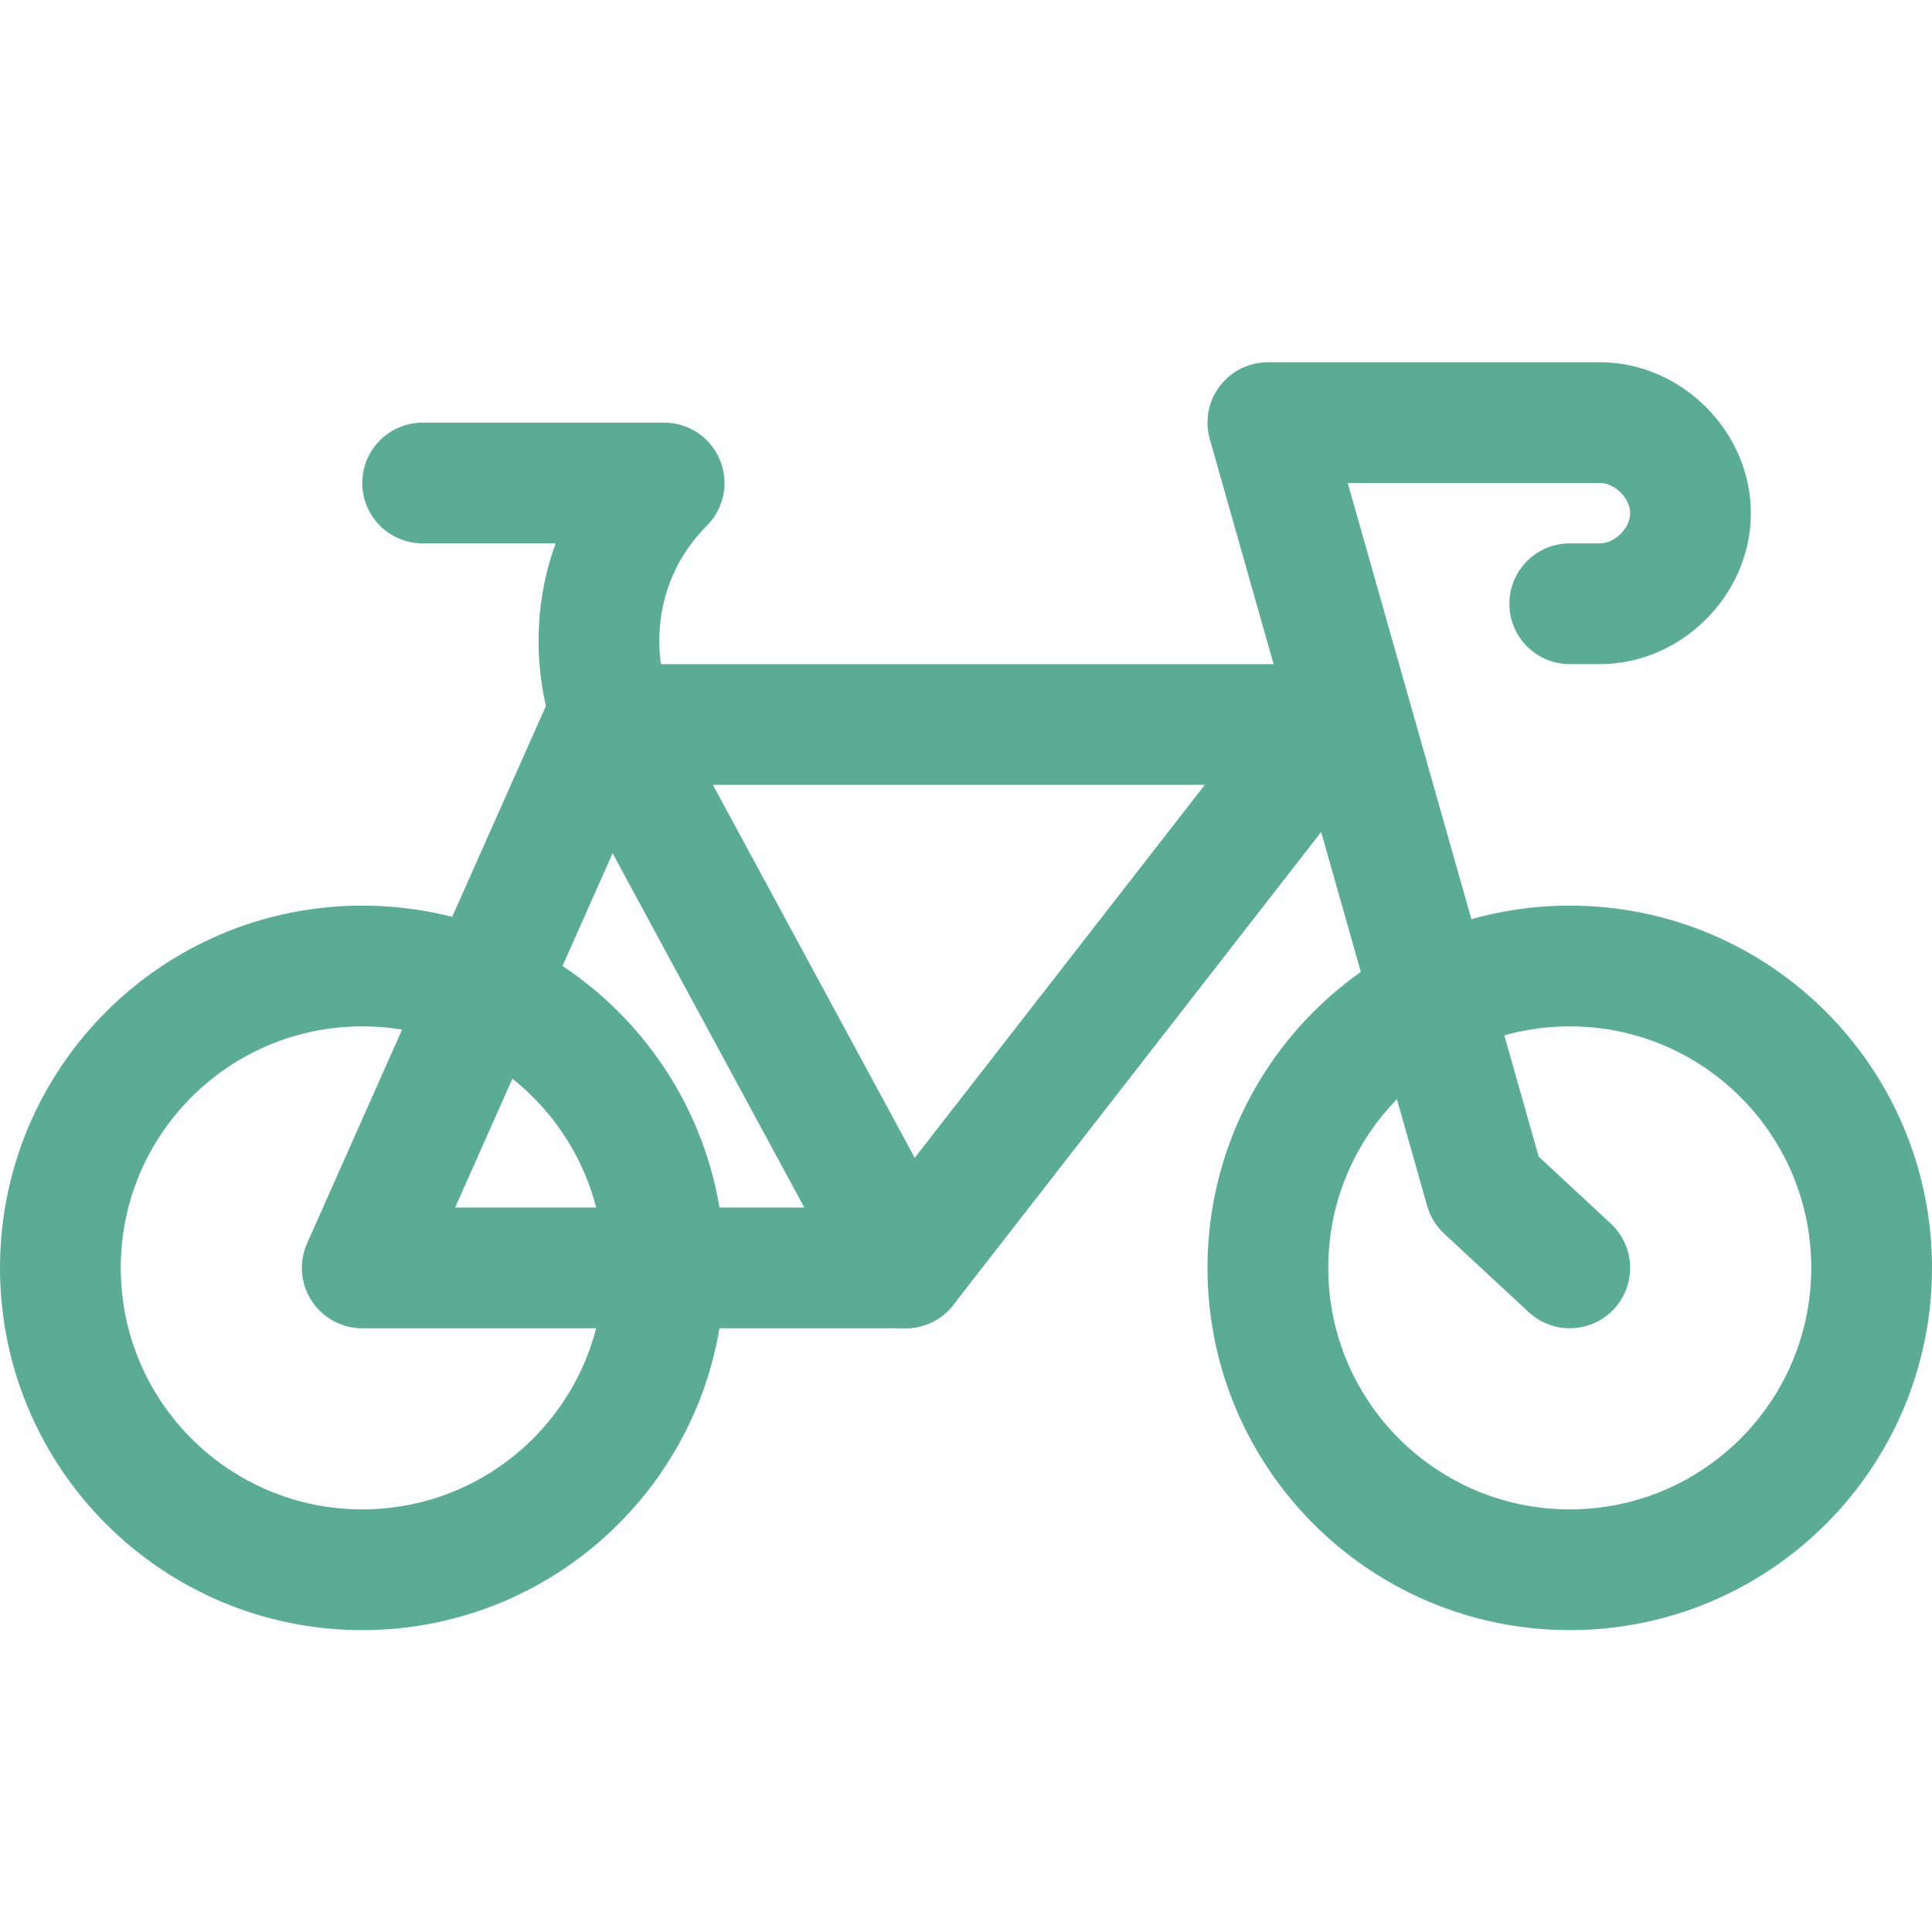
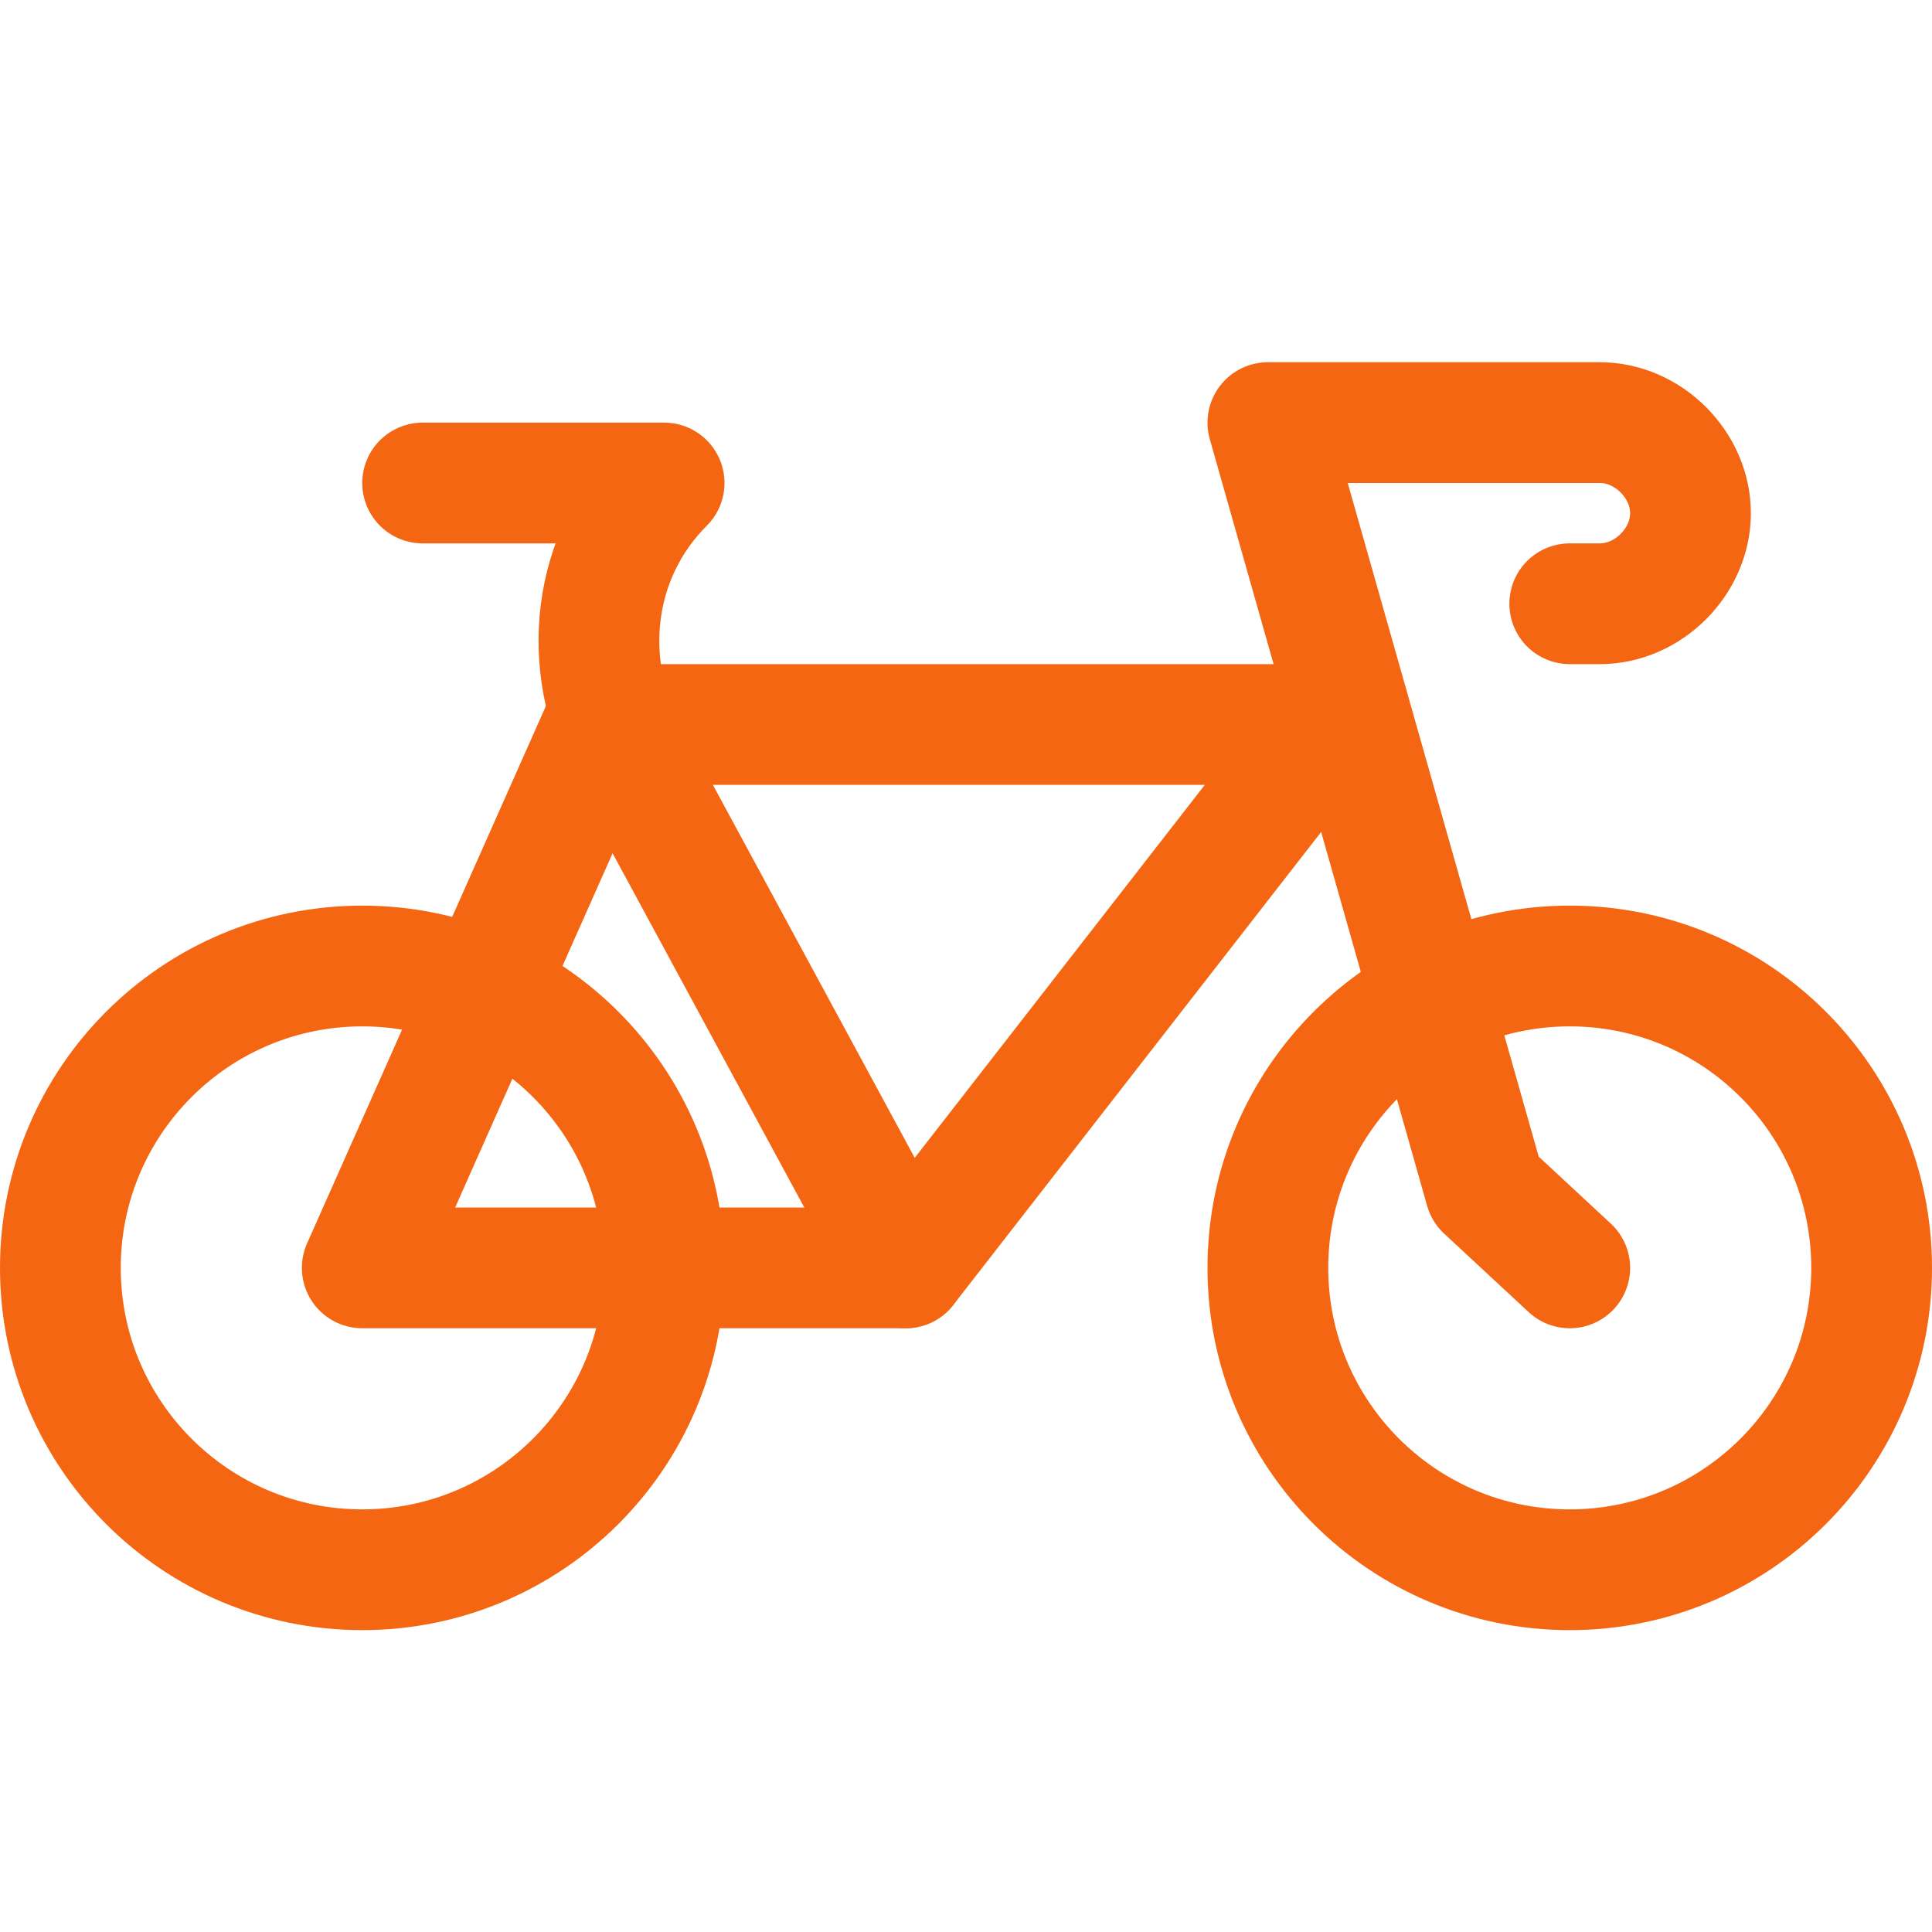
<svg xmlns="http://www.w3.org/2000/svg" version="1.1" id="Icons" viewBox="0 0 32 32" xml:space="preserve" width="800px" height="800px" fill="#5AAD92" stroke="#5AAD92">
  <g id="SVGRepo_bgCarrier" stroke-width="0" />
  <g id="SVGRepo_tracerCarrier" stroke-linecap="round" stroke-linejoin="round" />
  <g id="SVGRepo_iconCarrier">
-     <style type="text/css"> .st0{fill:none;stroke:#5AAD92;stroke-width:2;stroke-linecap:round;stroke-linejoin:round;stroke-miterlimit:10;} </style>
+     <style type="text/css"> .st0{fill:none;stroke:#F46612;stroke-width:2;stroke-linecap:round;stroke-linejoin:round;stroke-miterlimit:10;} </style>
    <path class="st0" d="M26,21l-1.4-1.3L21,7l5.5,0C27.3,7,28,7.7,28,8.5v0c0,0.8-0.7,1.5-1.5,1.5H26" />
    <circle class="st0" cx="26" cy="21" r="5" />
    <circle class="st0" cx="6" cy="21" r="5" />
    <path class="st0" d="M6,21c1,0,9,0,9,0l7-9H10L6,21z" />
    <path class="st0" d="M15,21l-4.6-8.5C9.6,11,9.8,9.2,11,8l0,0H7" />
  </g>
</svg>
